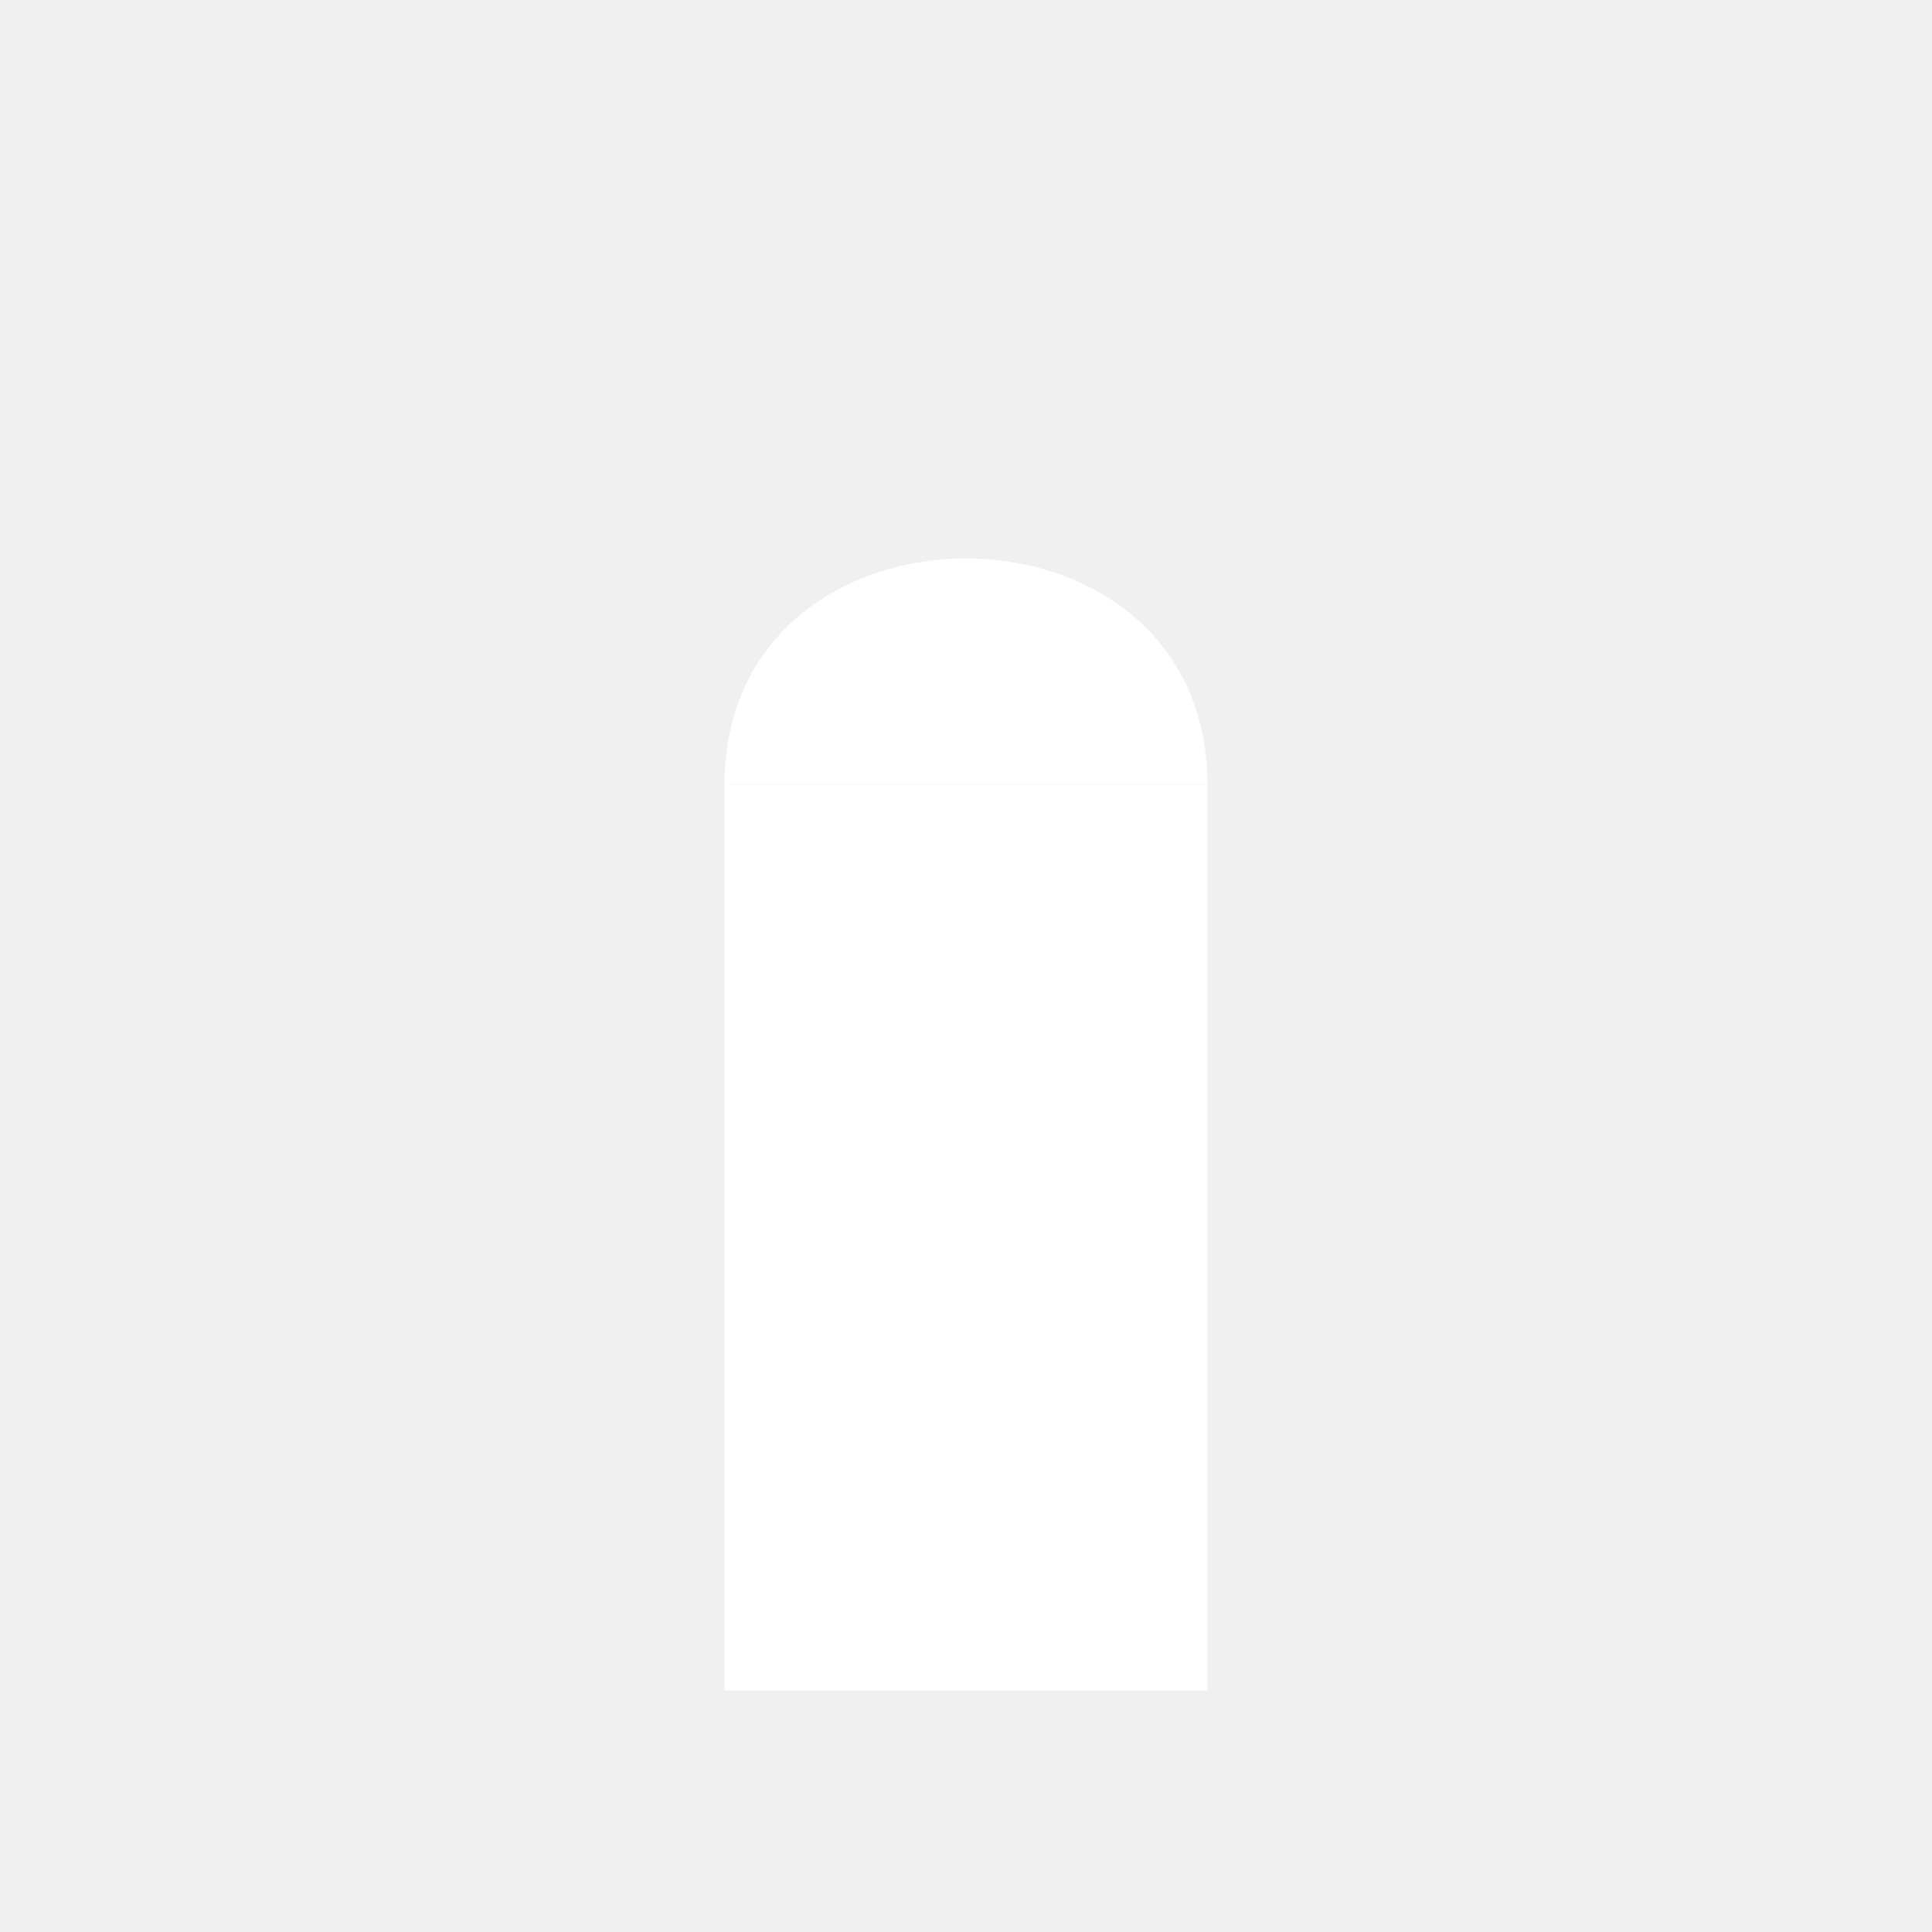
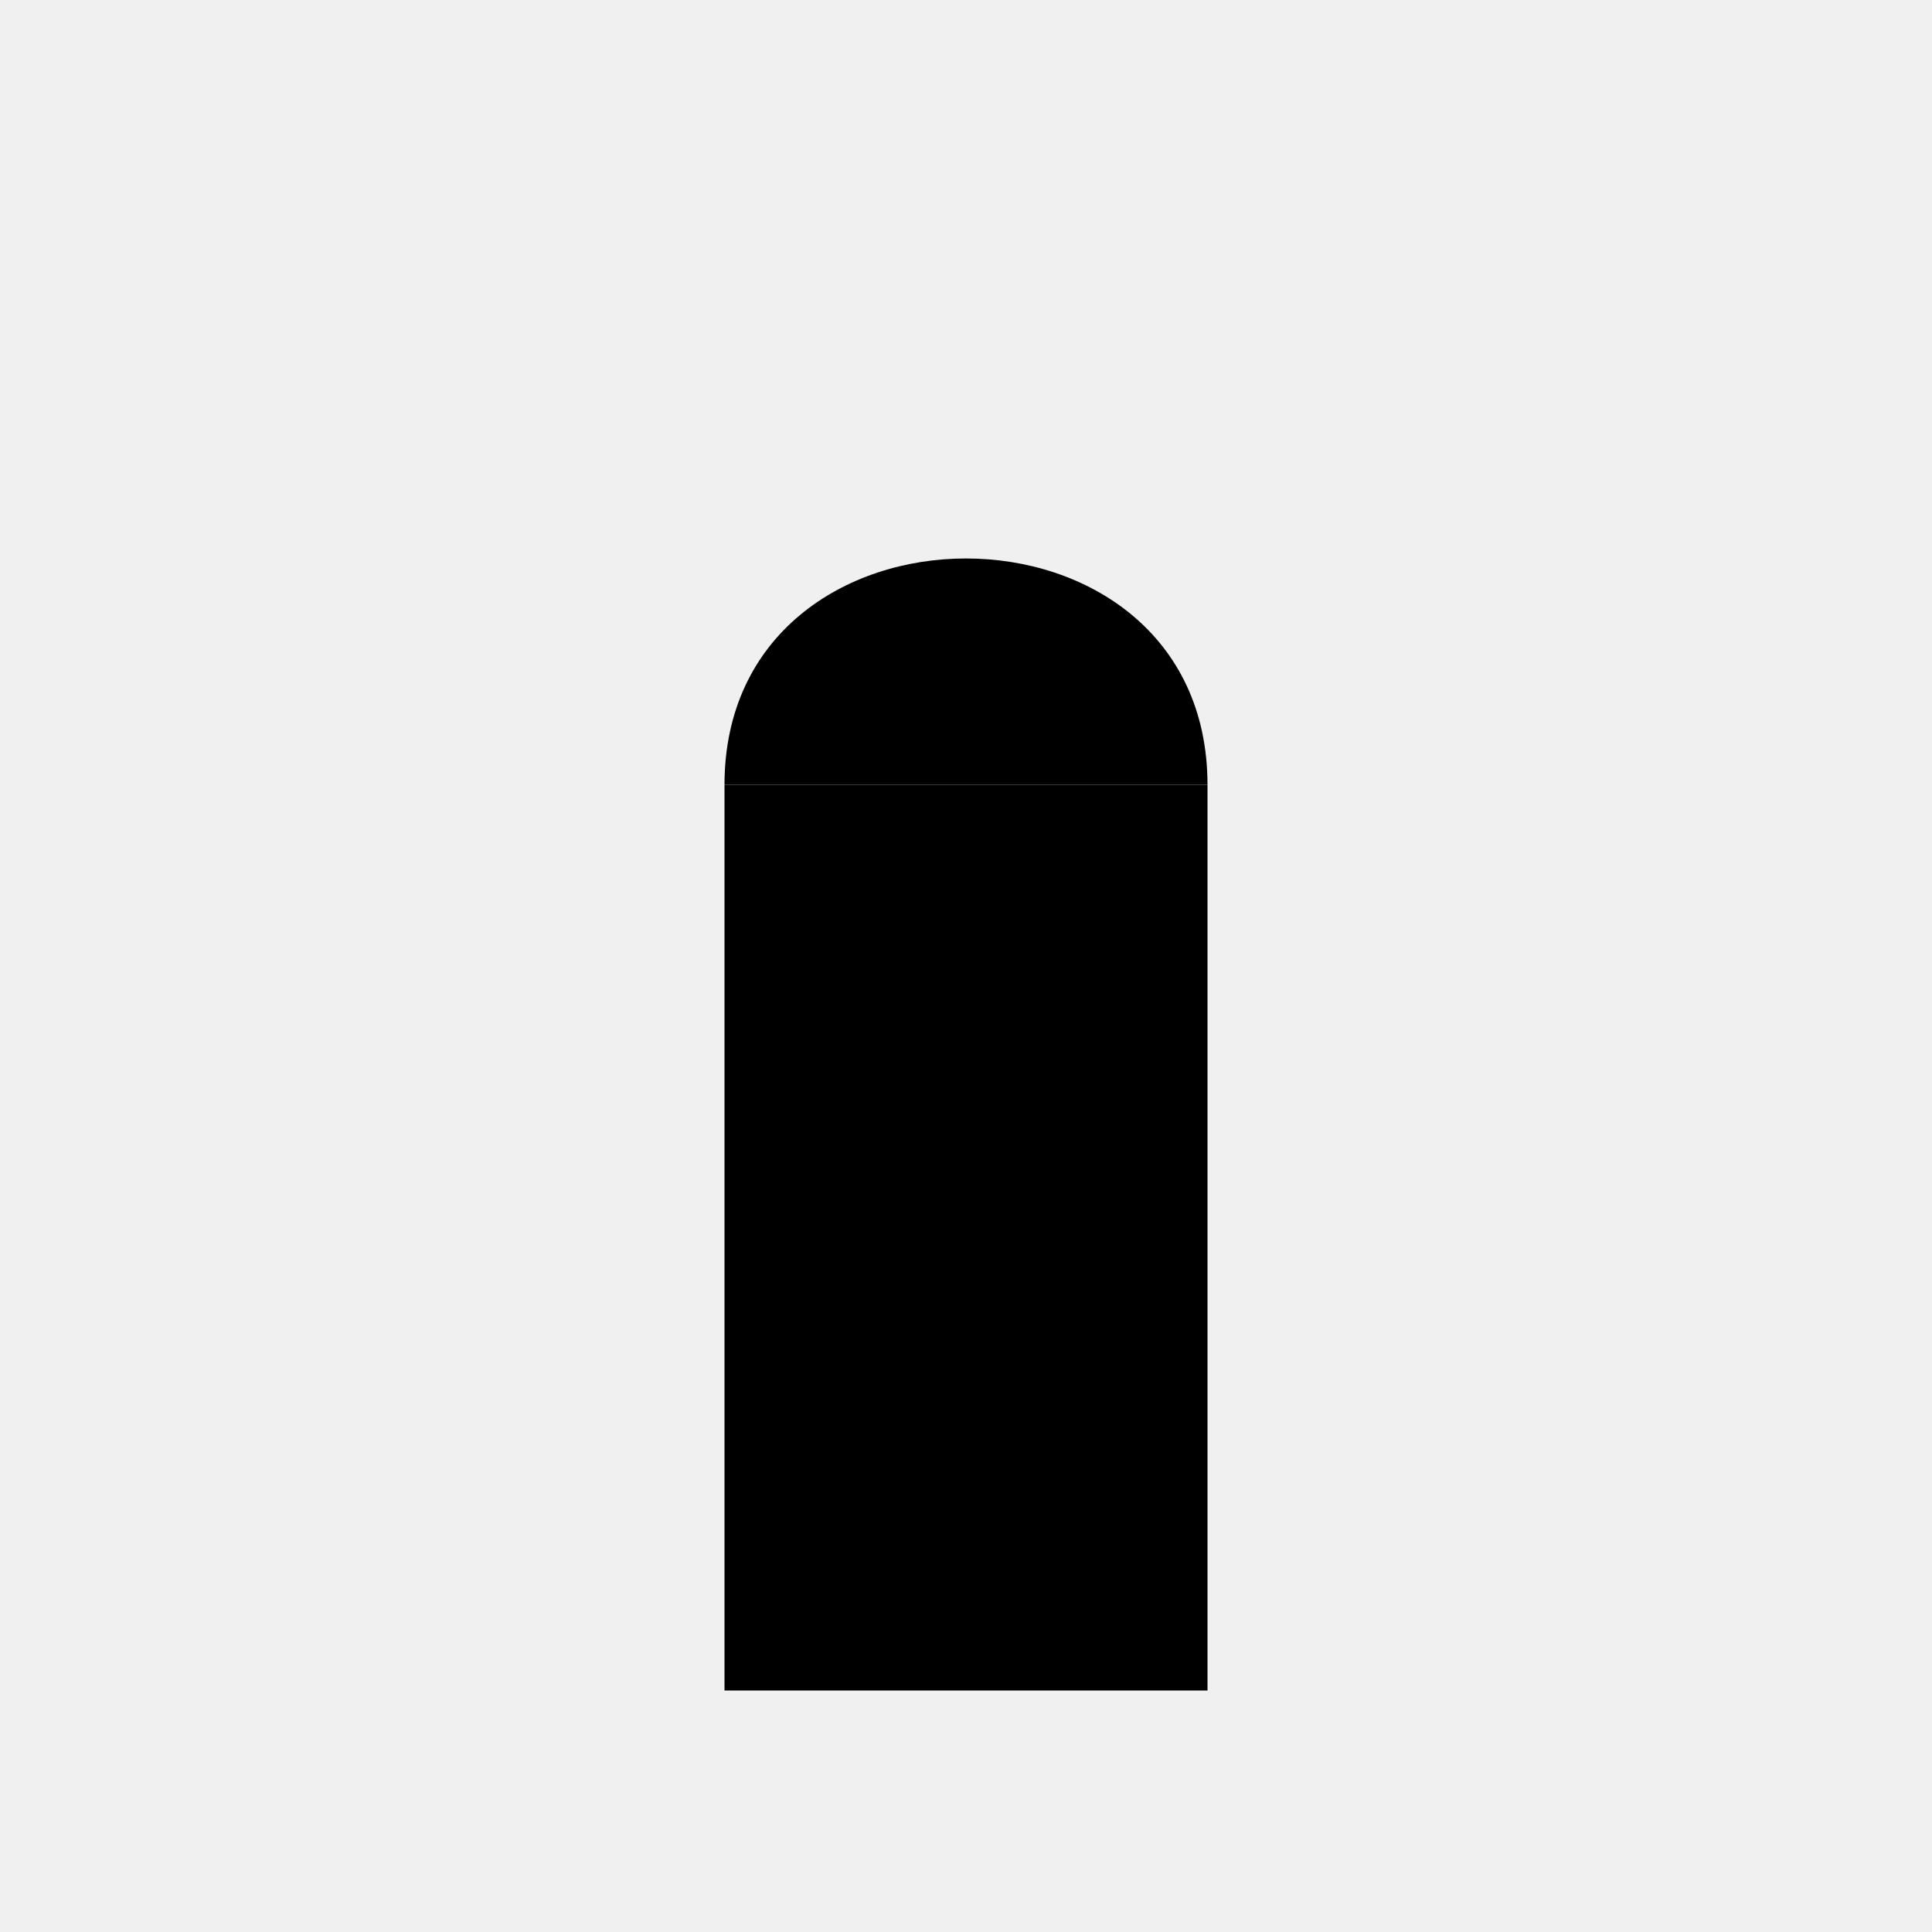
- <svg xmlns="http://www.w3.org/2000/svg" viewBox="0 0 64 64" width="256" height="256" fill="none" stroke="#ffffff" stroke-width="4" stroke-linecap="round" stroke-linejoin="round">
-   <rect x="24" y="26" width="16" height="30" fill="#ffffff" stroke="none" />
-   <path d="M24 26c0-10 16-10 16 0z" fill="#ffffff" stroke="none" />
+ <svg xmlns="http://www.w3.org/2000/svg" viewBox="0 0 64 64" width="256" height="256" fill="none" stroke="currentColor" stroke-width="4" stroke-linecap="round" stroke-linejoin="round">
+   <rect x="24" y="26" width="16" height="30" fill="currentColor" stroke="none" />
+   <path d="M24 26c0-10 16-10 16 0z" fill="currentColor" stroke="none" />
</svg>
